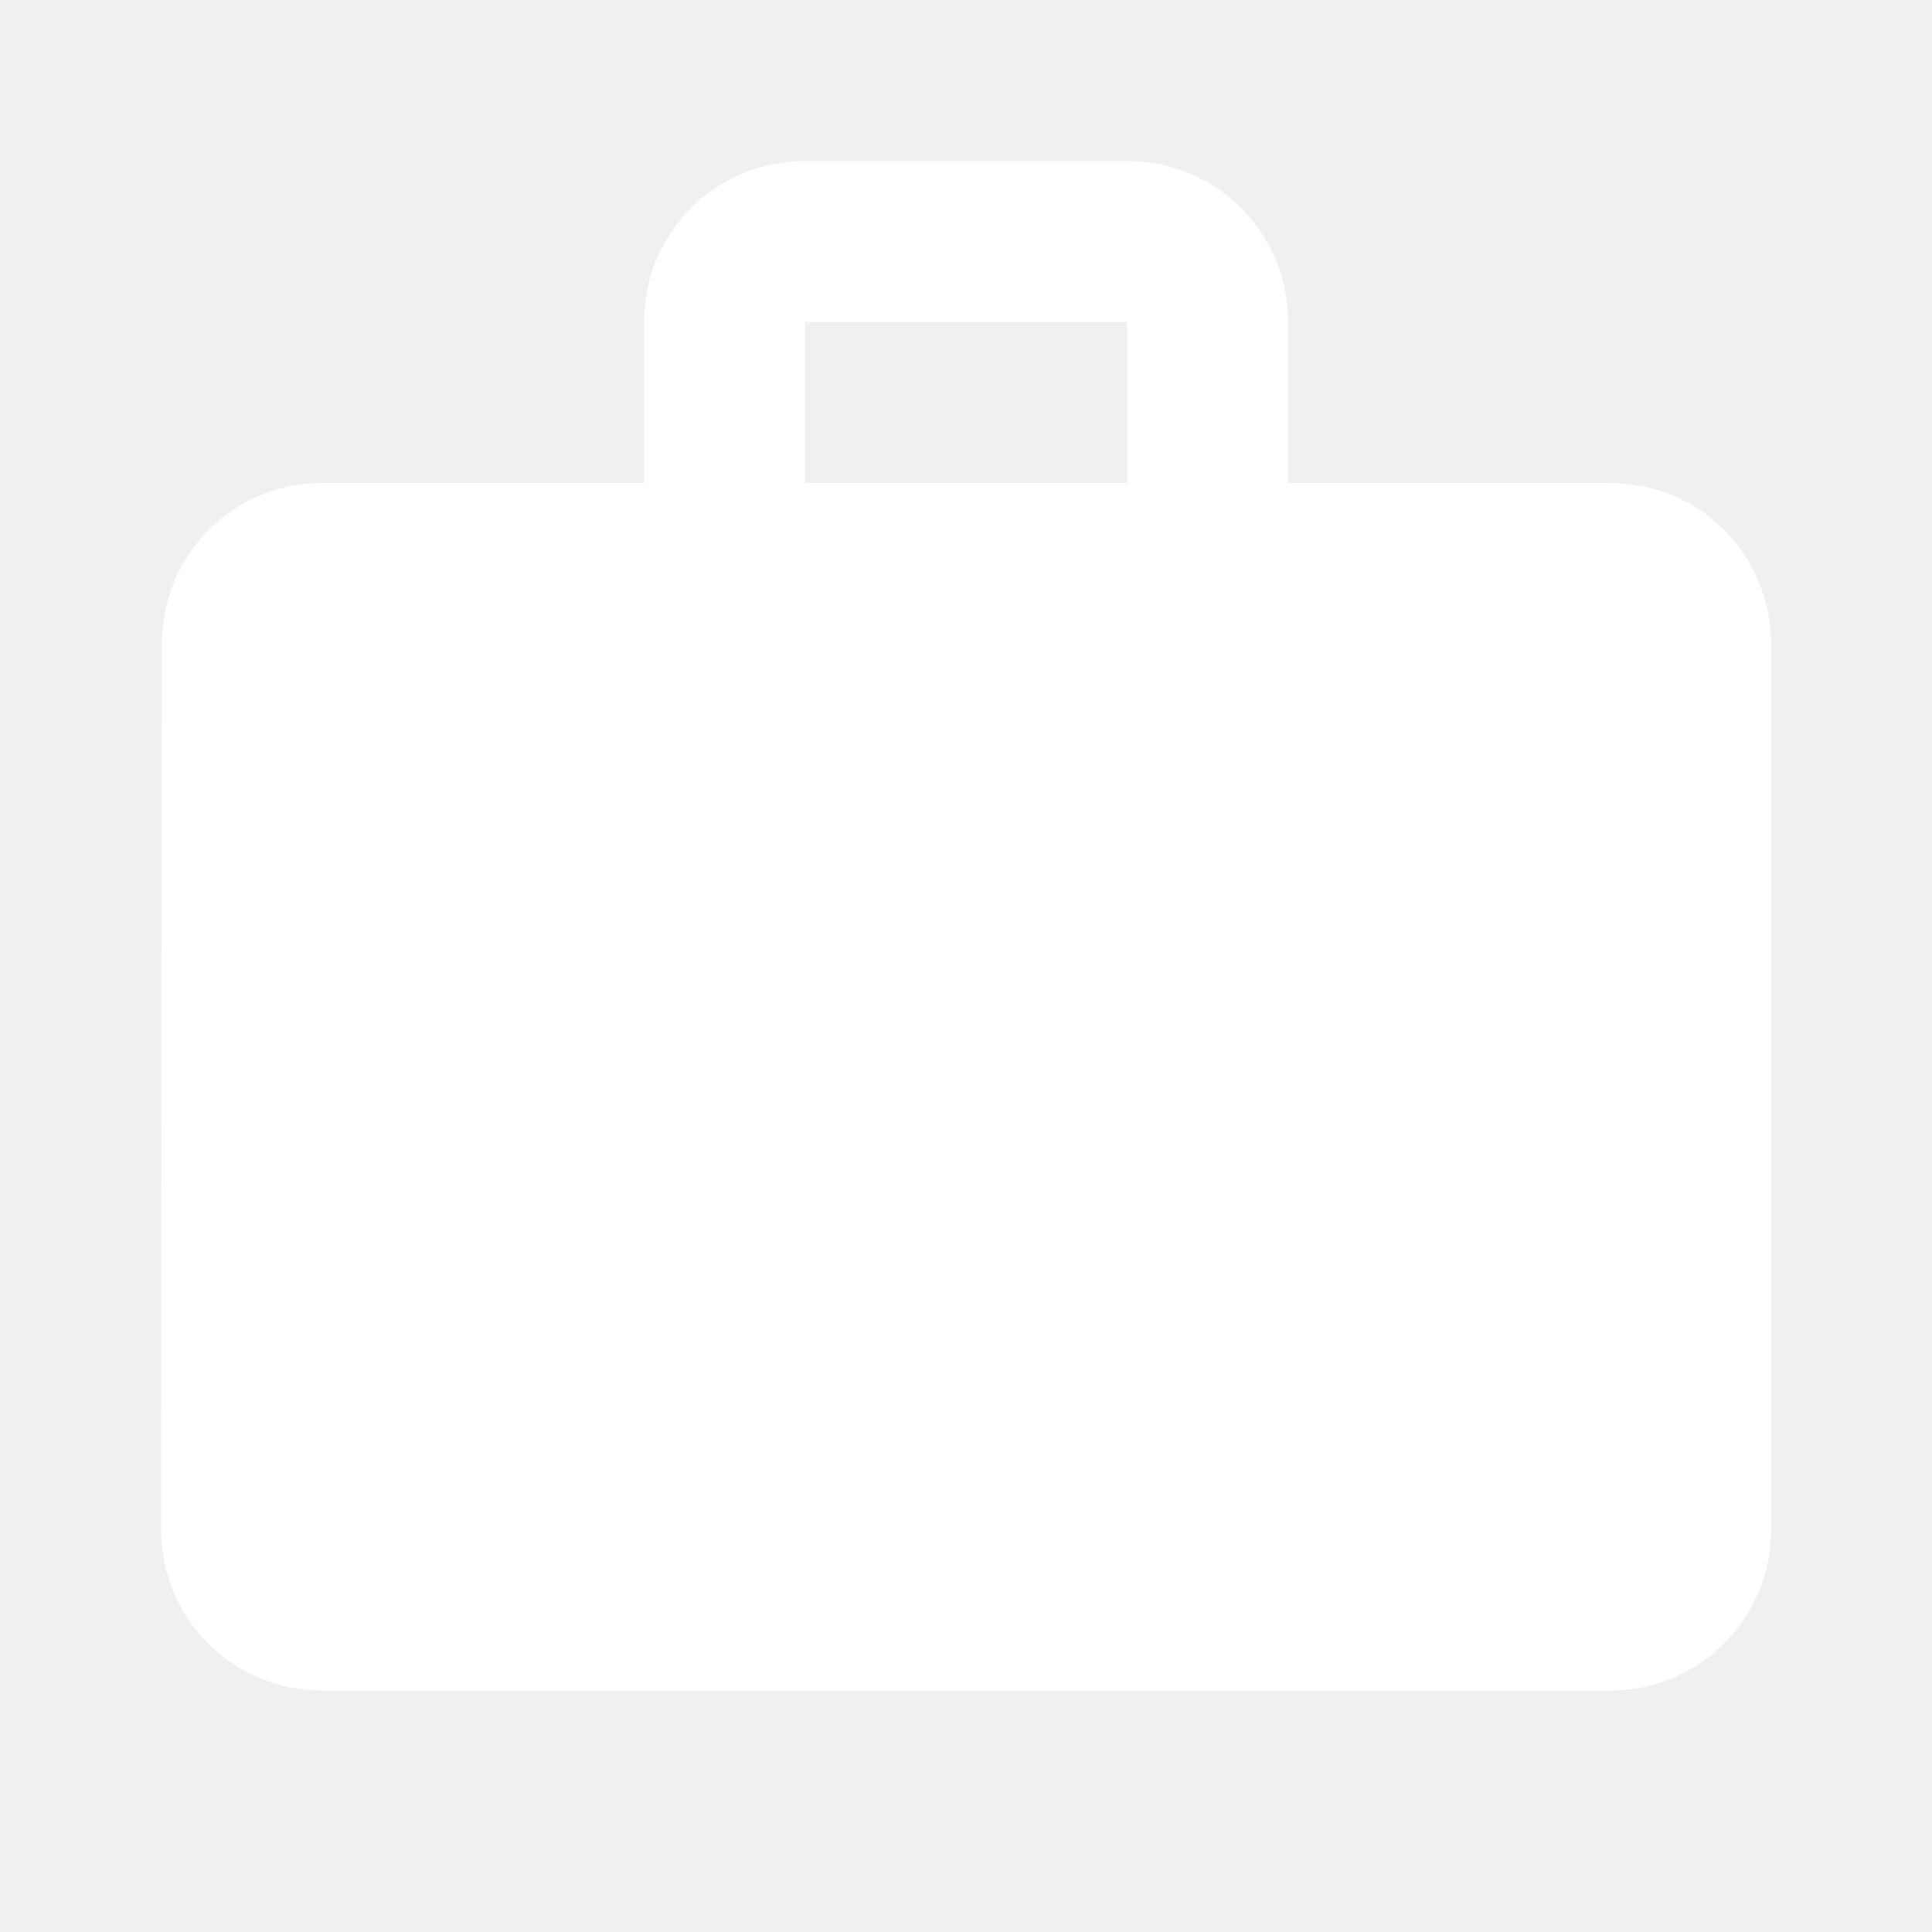
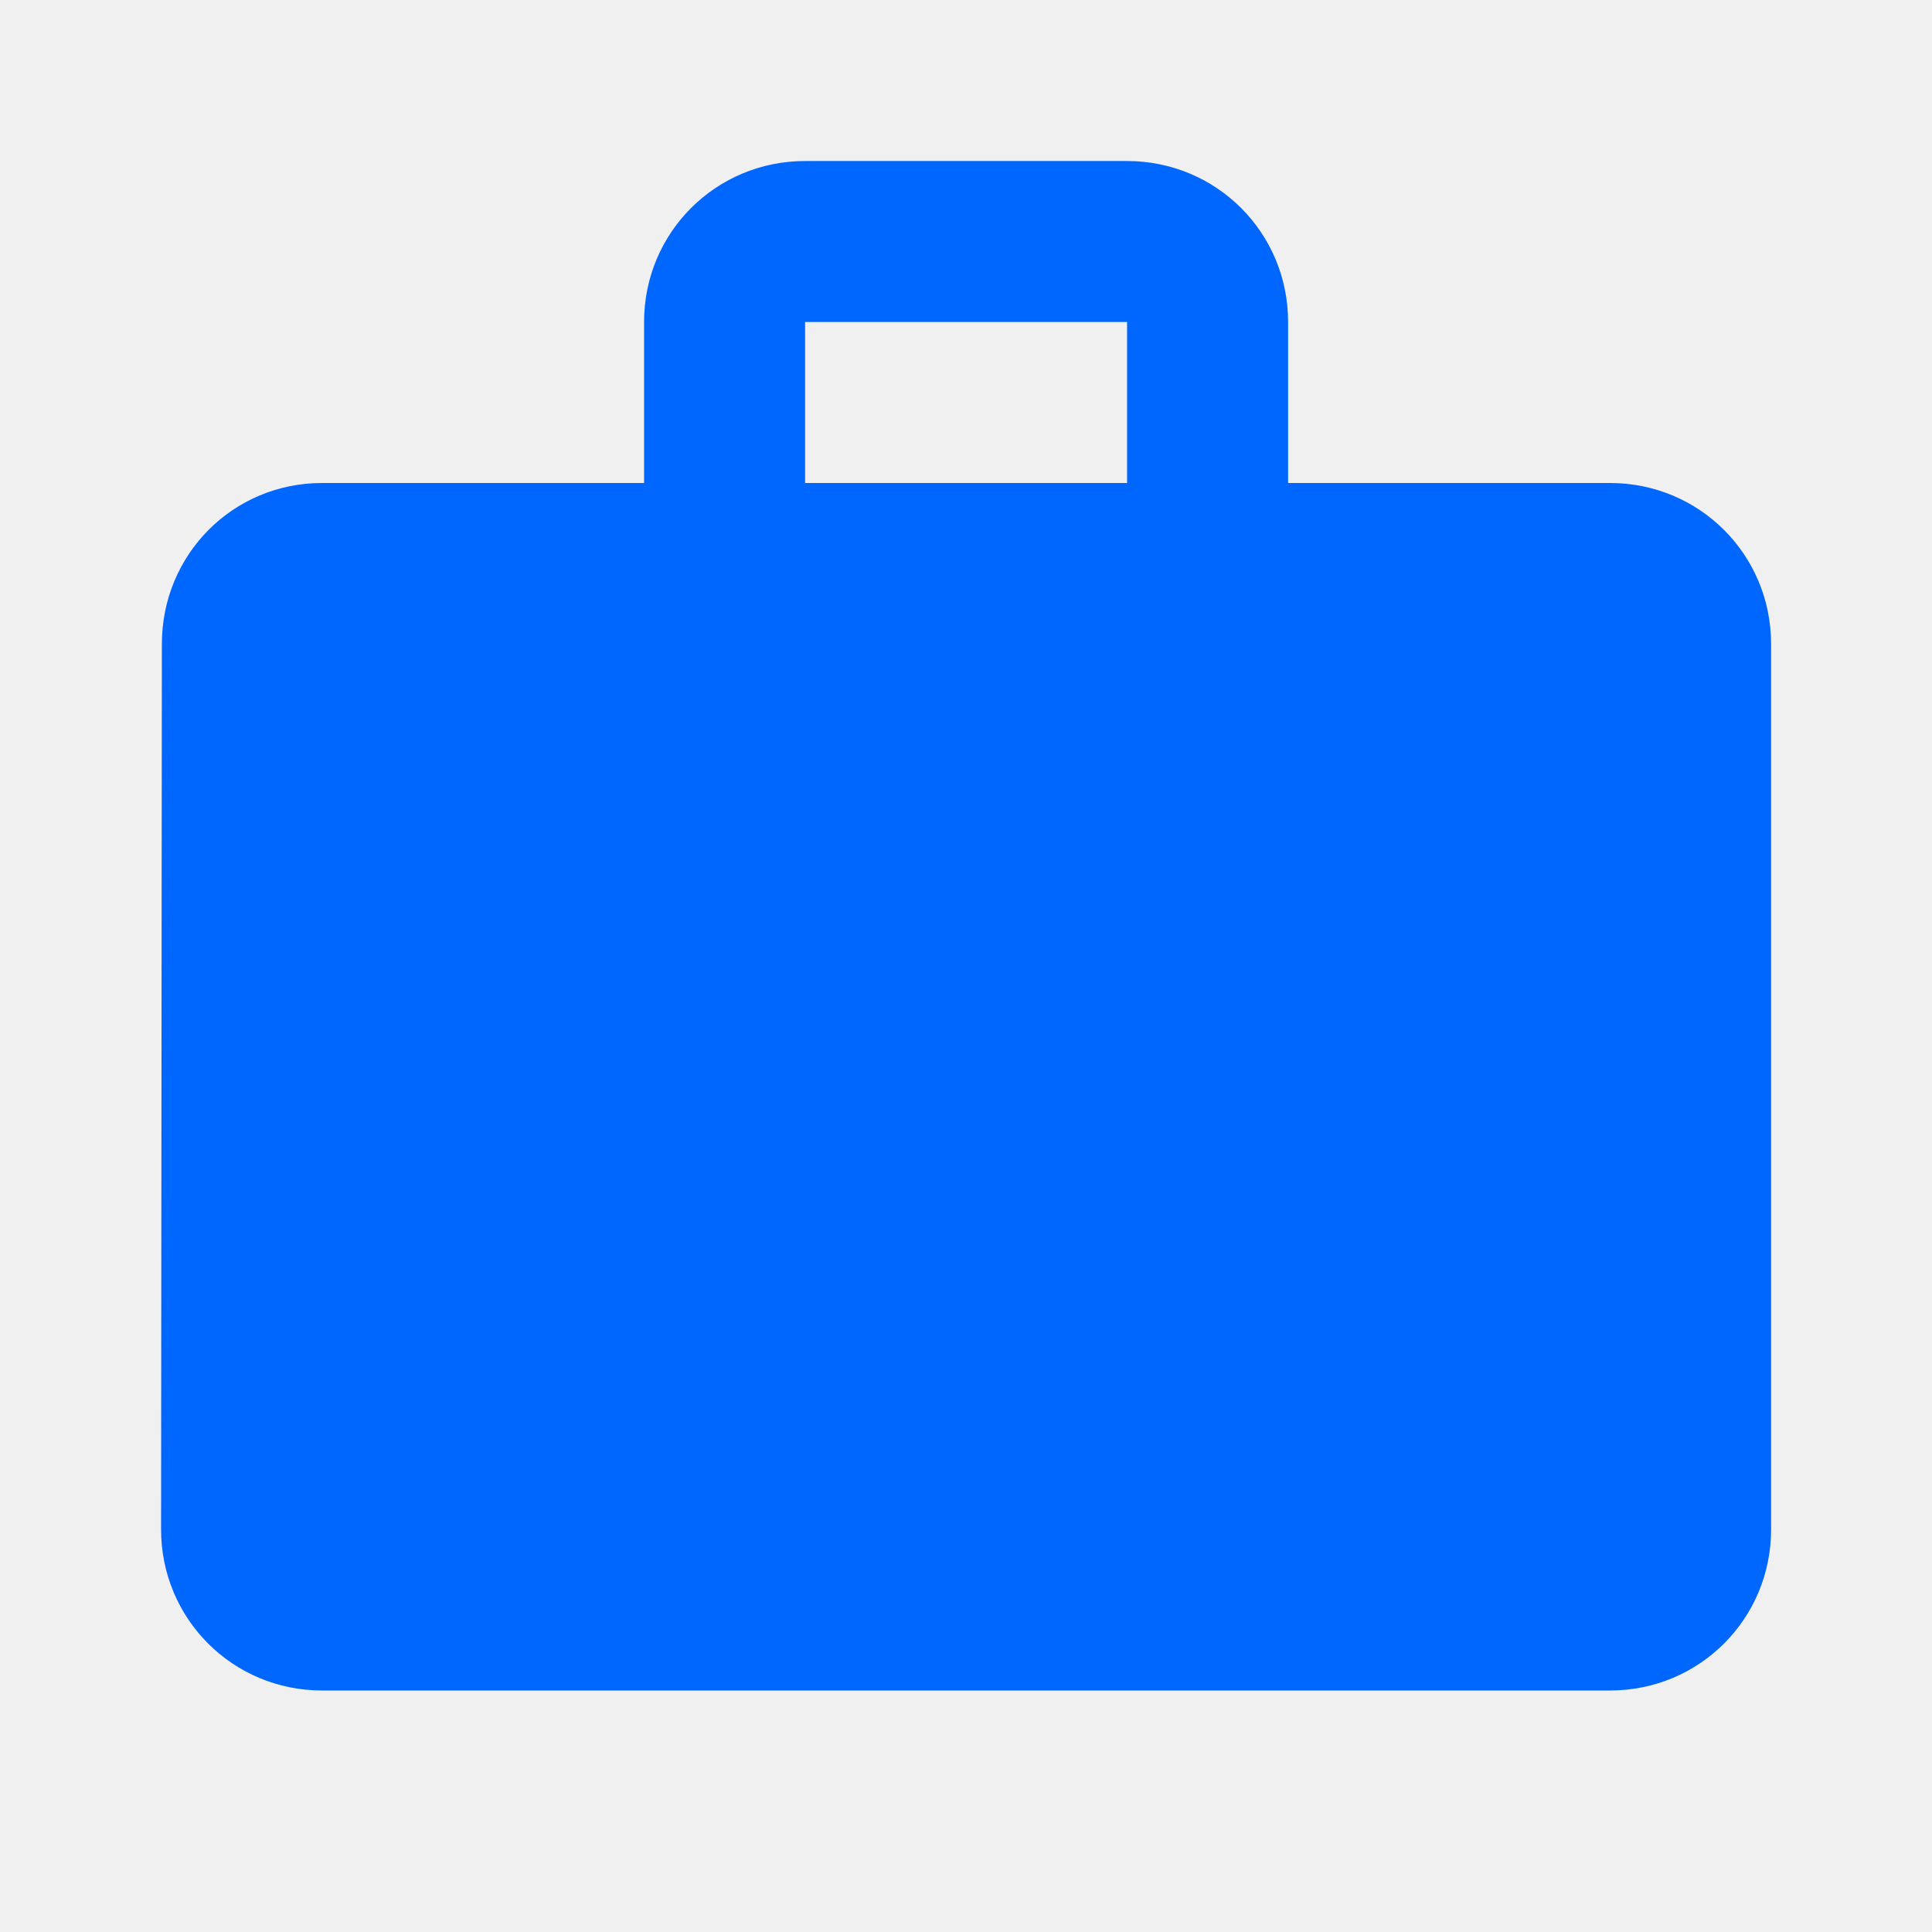
<svg xmlns="http://www.w3.org/2000/svg" width="32" height="32" viewBox="0 0 32 32" fill="none">
-   <path d="M26.668 8H21.335V5.333C21.335 3.853 20.148 2.667 18.668 2.667H13.335C11.855 2.667 10.668 3.853 10.668 5.333V8H5.335C3.855 8 2.681 9.187 2.681 10.667L2.668 25.333C2.668 26.813 3.855 28 5.335 28H26.668C28.148 28 29.335 26.813 29.335 25.333V10.667C29.335 9.187 28.148 8 26.668 8ZM18.668 8H13.335V5.333H18.668V8Z" fill="white" />
+   <path d="M26.668 8H21.335V5.333C21.335 3.853 20.148 2.667 18.668 2.667H13.335C11.855 2.667 10.668 3.853 10.668 5.333V8H5.335C3.855 8 2.681 9.187 2.681 10.667L2.668 25.333C2.668 26.813 3.855 28 5.335 28H26.668C28.148 28 29.335 26.813 29.335 25.333V10.667C29.335 9.187 28.148 8 26.668 8ZM18.668 8H13.335V5.333H18.668V8Z" fill="#0067FE" />
</svg>
